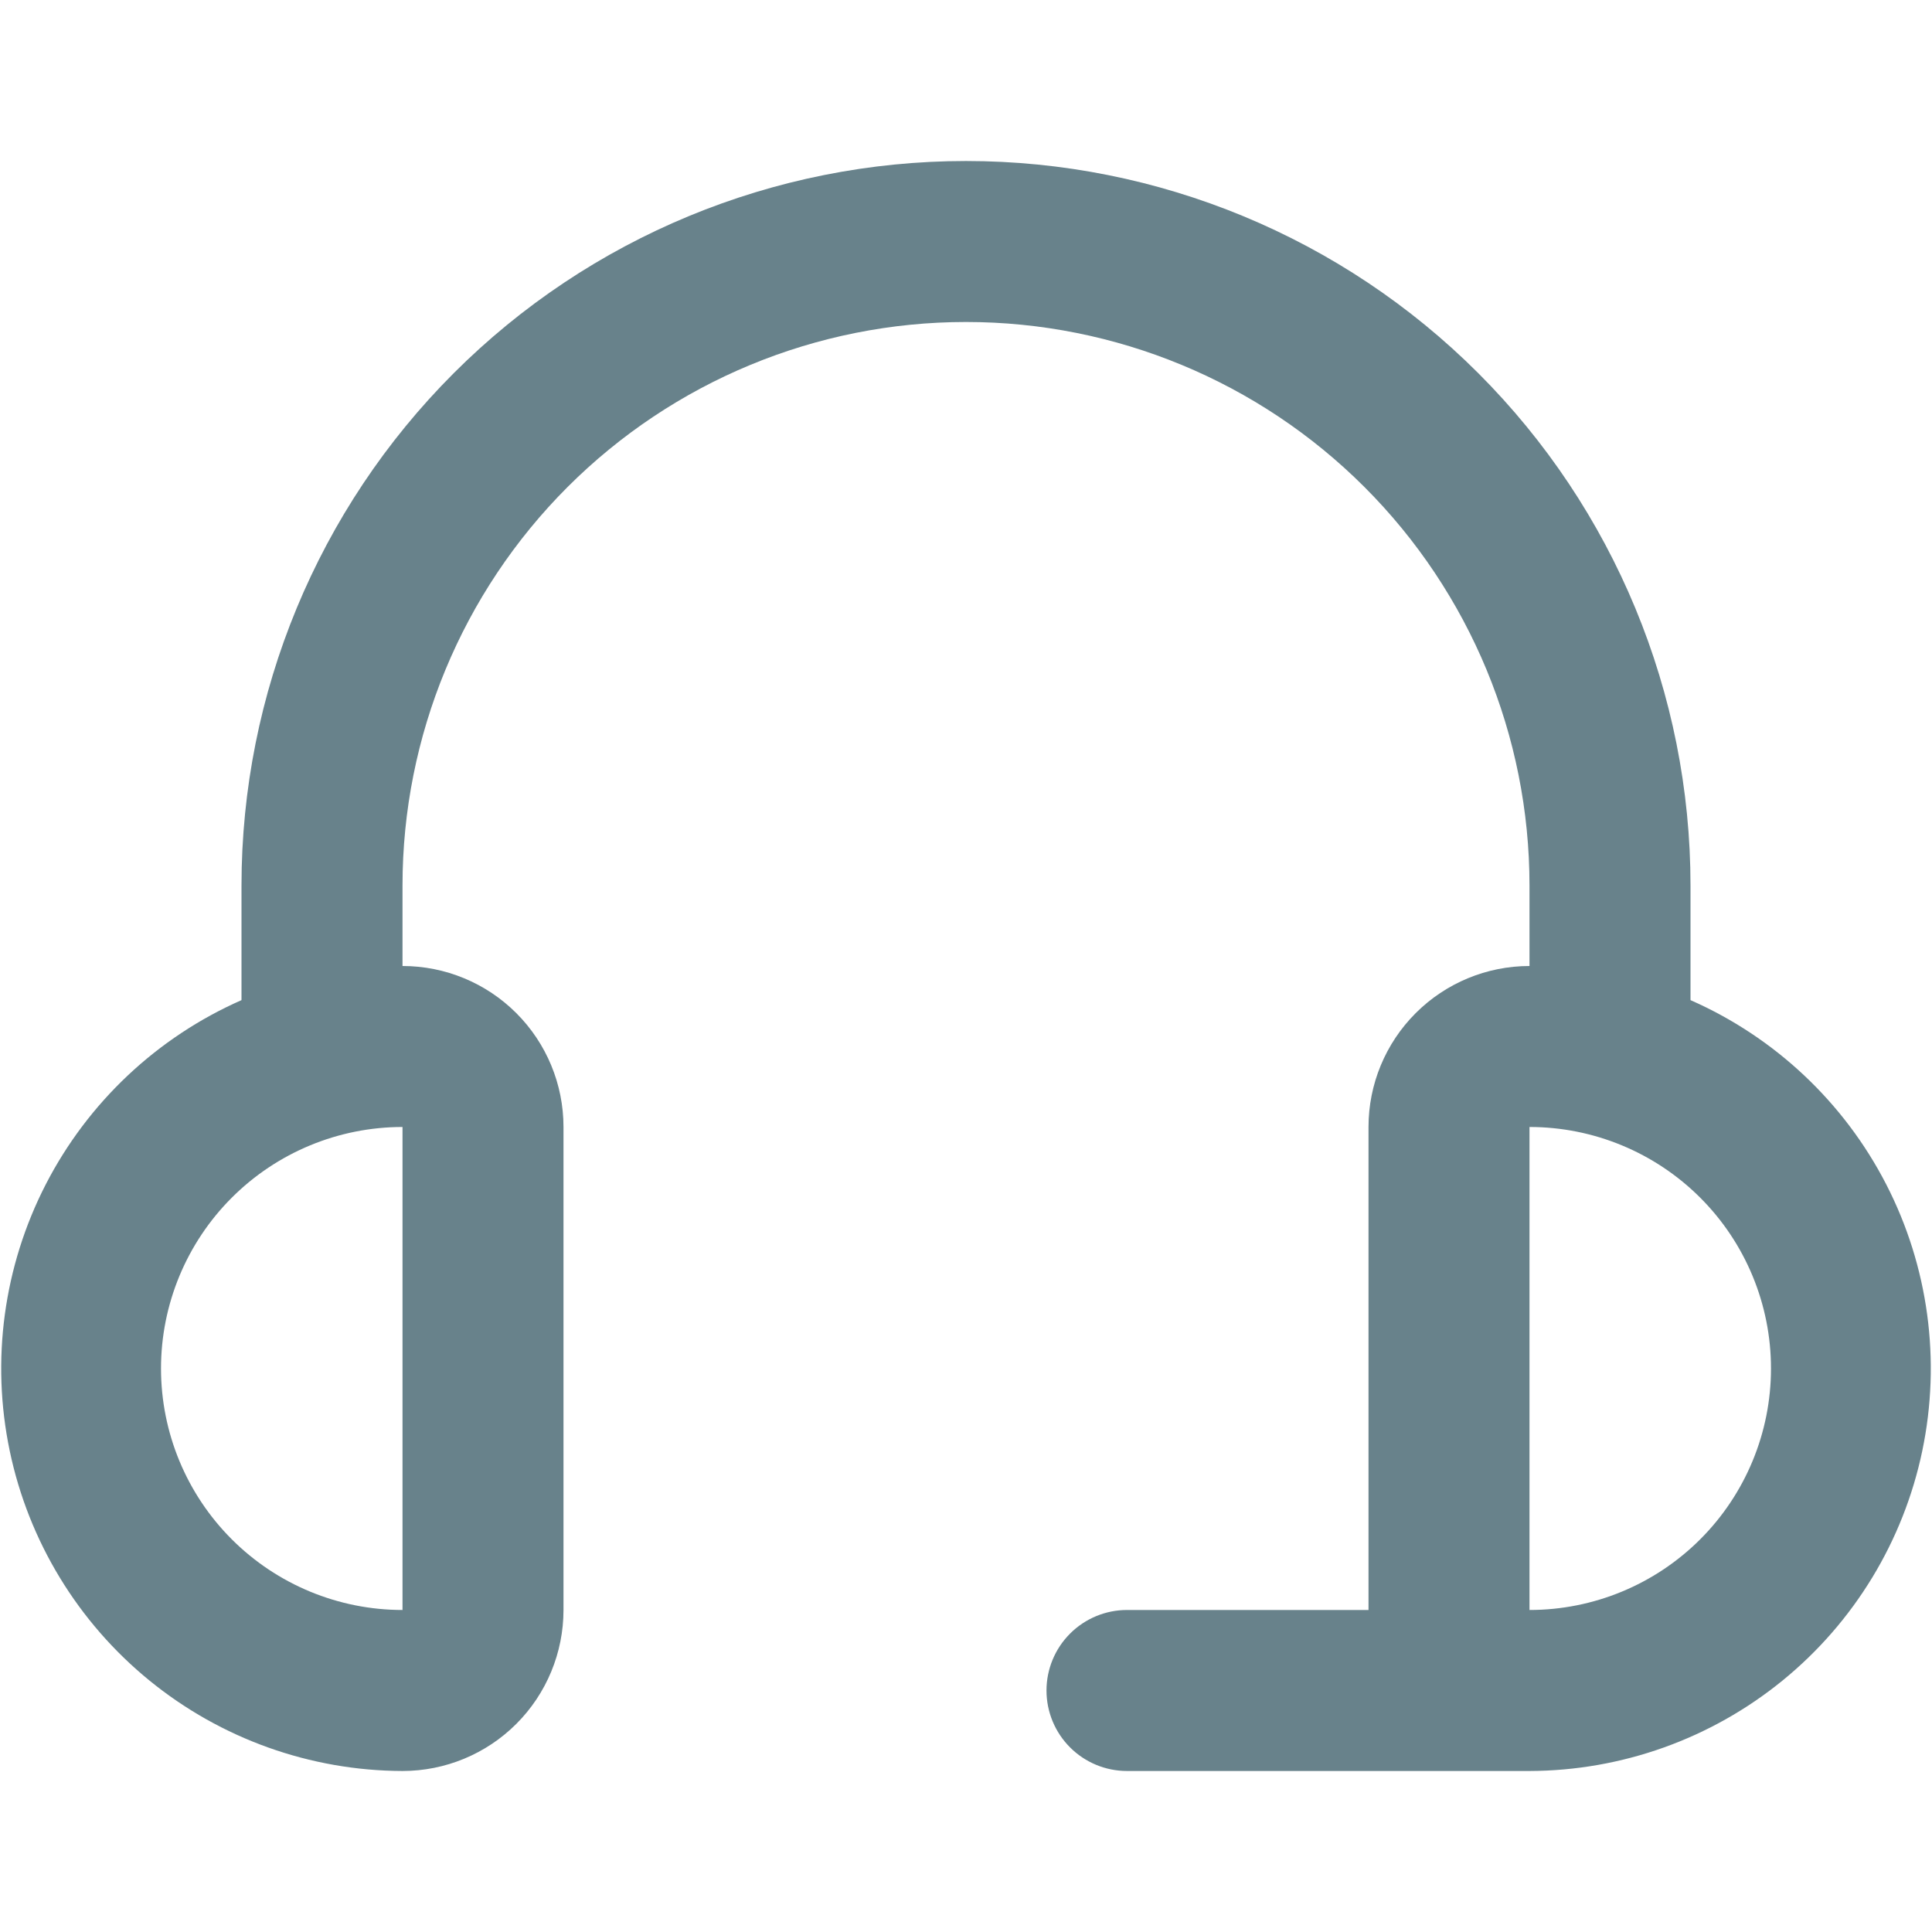
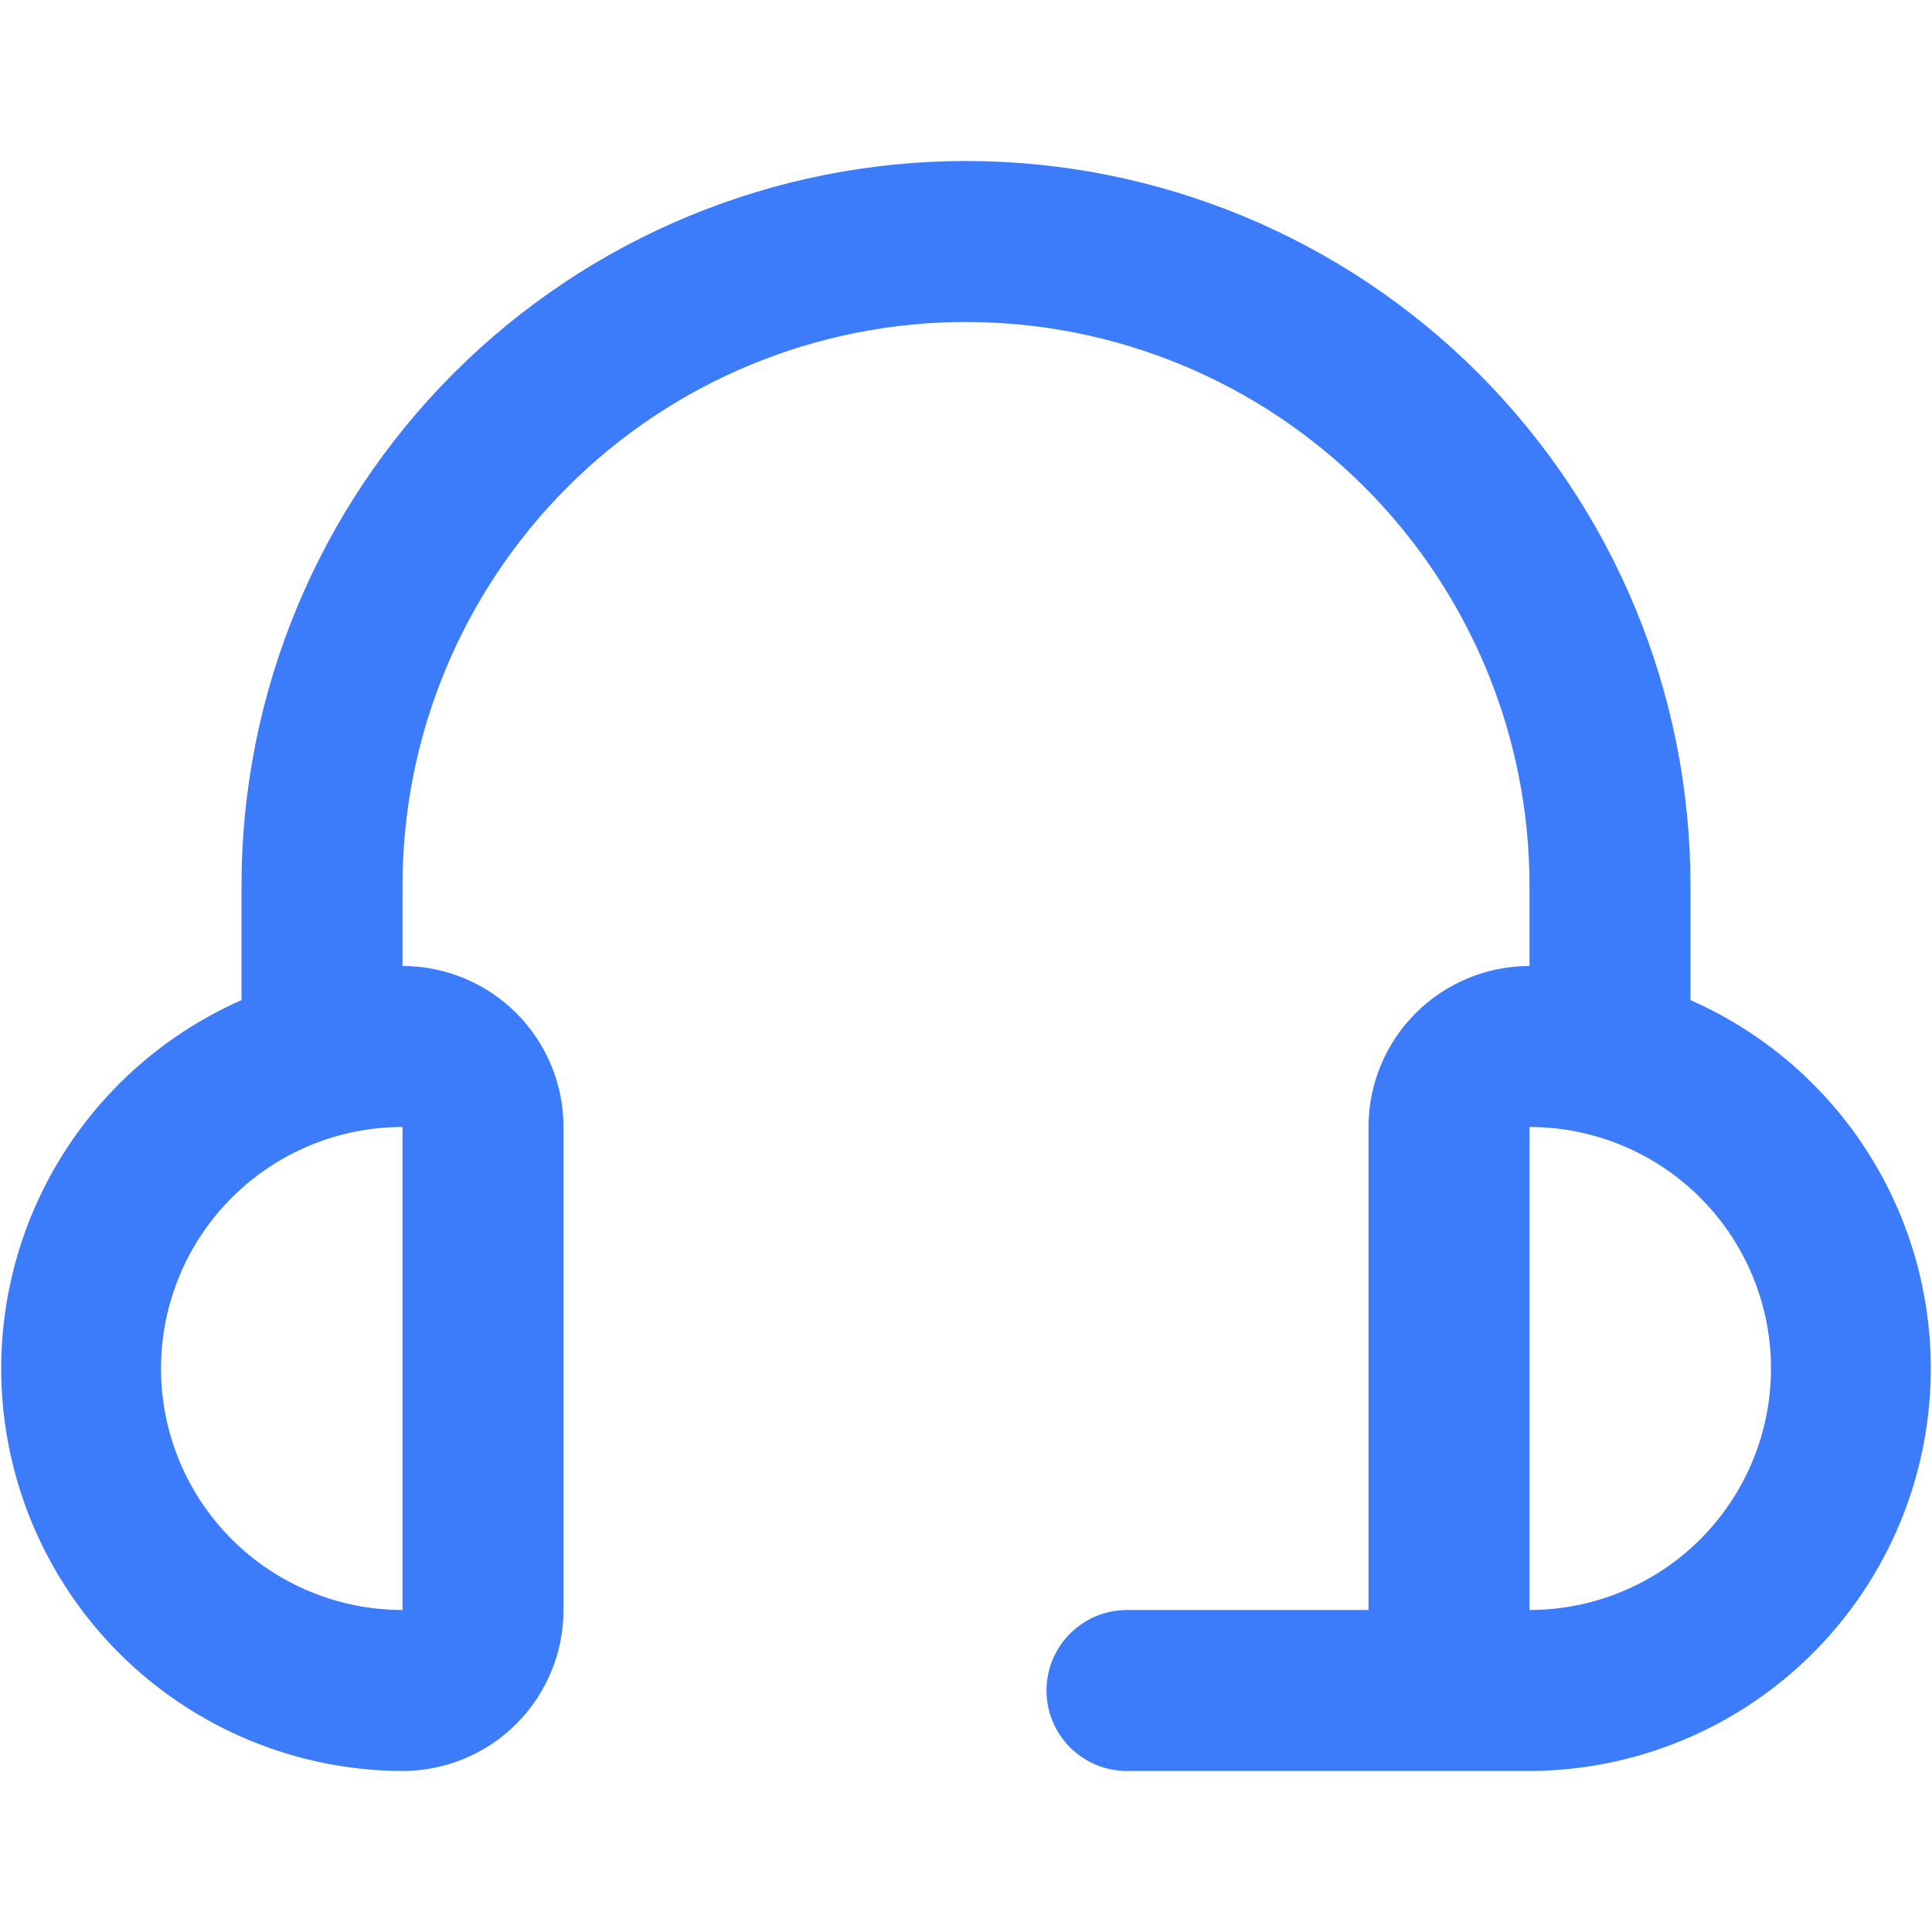
<svg xmlns="http://www.w3.org/2000/svg" width="80" height="80" viewBox="0 0 80 80" fill="none">
-   <path d="M70 41.413V36.666C70 28.71 66.839 21.079 61.213 15.453C55.587 9.827 47.956 6.667 40 6.667C32.044 6.667 24.413 9.827 18.787 15.453C13.161 21.079 10 28.71 10 36.666V41.413C6.504 42.953 3.643 45.646 1.895 49.043C0.148 52.44 -0.379 56.335 0.402 60.074C1.183 63.813 3.225 67.171 6.186 69.585C9.146 71.998 12.847 73.322 16.667 73.333C18.435 73.333 20.131 72.631 21.381 71.381C22.631 70.13 23.333 68.435 23.333 66.666V46.666C23.333 44.898 22.631 43.203 21.381 41.953C20.131 40.702 18.435 40 16.667 40V36.666C16.667 30.478 19.125 24.543 23.501 20.167C27.877 15.791 33.812 13.333 40 13.333C46.188 13.333 52.123 15.791 56.499 20.167C60.875 24.543 63.333 30.478 63.333 36.666V40C61.565 40 59.87 40.702 58.619 41.953C57.369 43.203 56.667 44.898 56.667 46.666V66.666H46.667C45.783 66.666 44.935 67.018 44.31 67.643C43.684 68.268 43.333 69.116 43.333 70C43.333 70.884 43.684 71.732 44.31 72.357C44.935 72.982 45.783 73.333 46.667 73.333H63.333C67.153 73.322 70.854 71.998 73.814 69.585C76.775 67.171 78.817 63.813 79.598 60.074C80.379 56.335 79.852 52.44 78.105 49.043C76.357 45.646 73.496 42.953 70 41.413ZM16.667 66.666C14.014 66.666 11.471 65.613 9.596 63.738C7.72 61.862 6.667 59.319 6.667 56.666C6.667 54.014 7.72 51.471 9.596 49.595C11.471 47.72 14.014 46.666 16.667 46.666V66.666ZM63.333 66.666V46.666C65.986 46.666 68.529 47.72 70.404 49.595C72.28 51.471 73.333 54.014 73.333 56.666C73.333 59.319 72.28 61.862 70.404 63.738C68.529 65.613 65.986 66.666 63.333 66.666Z" fill="#68828B" />
+   <path d="M70 41.413V36.666C70 28.71 66.839 21.079 61.213 15.453C55.587 9.827 47.956 6.667 40 6.667C32.044 6.667 24.413 9.827 18.787 15.453C13.161 21.079 10 28.71 10 36.666V41.413C6.504 42.953 3.643 45.646 1.895 49.043C0.148 52.44 -0.379 56.335 0.402 60.074C1.183 63.813 3.225 67.171 6.186 69.585C9.146 71.998 12.847 73.322 16.667 73.333C18.435 73.333 20.131 72.631 21.381 71.381C22.631 70.13 23.333 68.435 23.333 66.666V46.666C23.333 44.898 22.631 43.203 21.381 41.953C20.131 40.702 18.435 40 16.667 40V36.666C16.667 30.478 19.125 24.543 23.501 20.167C27.877 15.791 33.812 13.333 40 13.333C46.188 13.333 52.123 15.791 56.499 20.167C60.875 24.543 63.333 30.478 63.333 36.666V40C61.565 40 59.87 40.702 58.619 41.953C57.369 43.203 56.667 44.898 56.667 46.666V66.666H46.667C45.783 66.666 44.935 67.018 44.31 67.643C43.684 68.268 43.333 69.116 43.333 70C43.333 70.884 43.684 71.732 44.31 72.357C44.935 72.982 45.783 73.333 46.667 73.333H63.333C67.153 73.322 70.854 71.998 73.814 69.585C76.775 67.171 78.817 63.813 79.598 60.074C80.379 56.335 79.852 52.44 78.105 49.043C76.357 45.646 73.496 42.953 70 41.413ZM16.667 66.666C14.014 66.666 11.471 65.613 9.596 63.738C7.72 61.862 6.667 59.319 6.667 56.666C6.667 54.014 7.72 51.471 9.596 49.595C11.471 47.72 14.014 46.666 16.667 46.666V66.666ZM63.333 66.666V46.666C65.986 46.666 68.529 47.72 70.404 49.595C72.28 51.471 73.333 54.014 73.333 56.666C73.333 59.319 72.28 61.862 70.404 63.738C68.529 65.613 65.986 66.666 63.333 66.666Z" fill="#3C7CFB" />
</svg>
